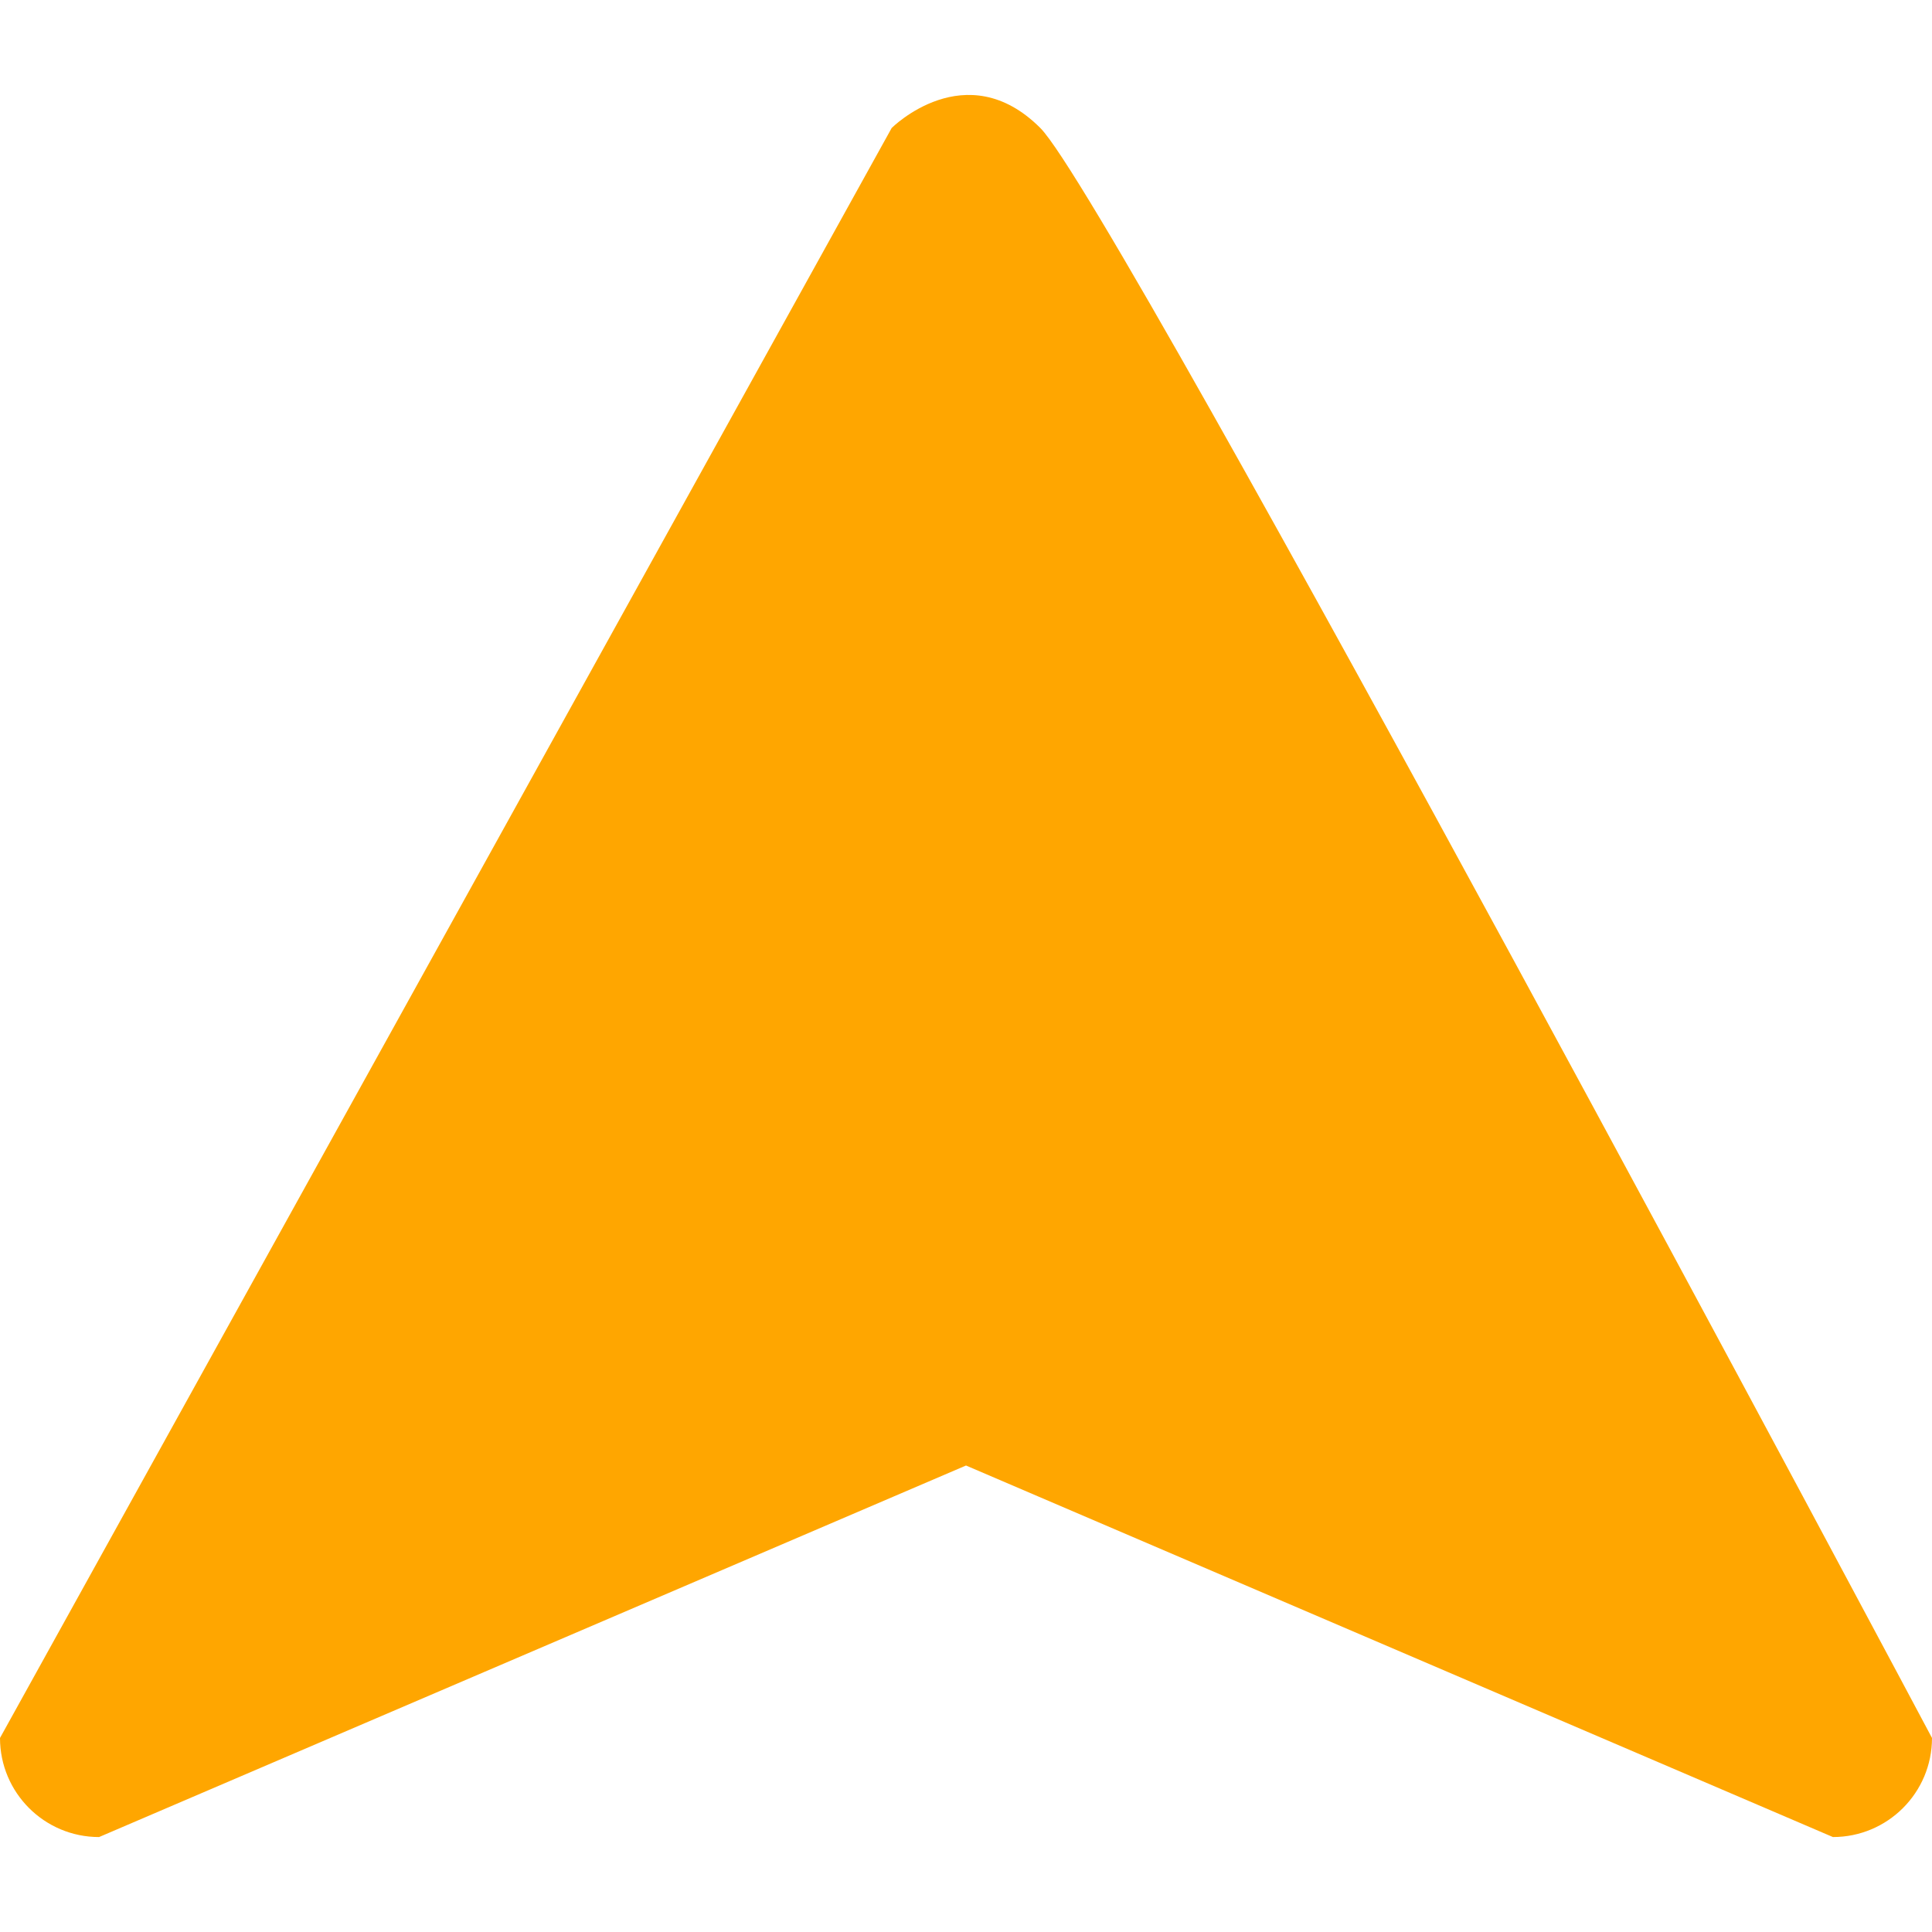
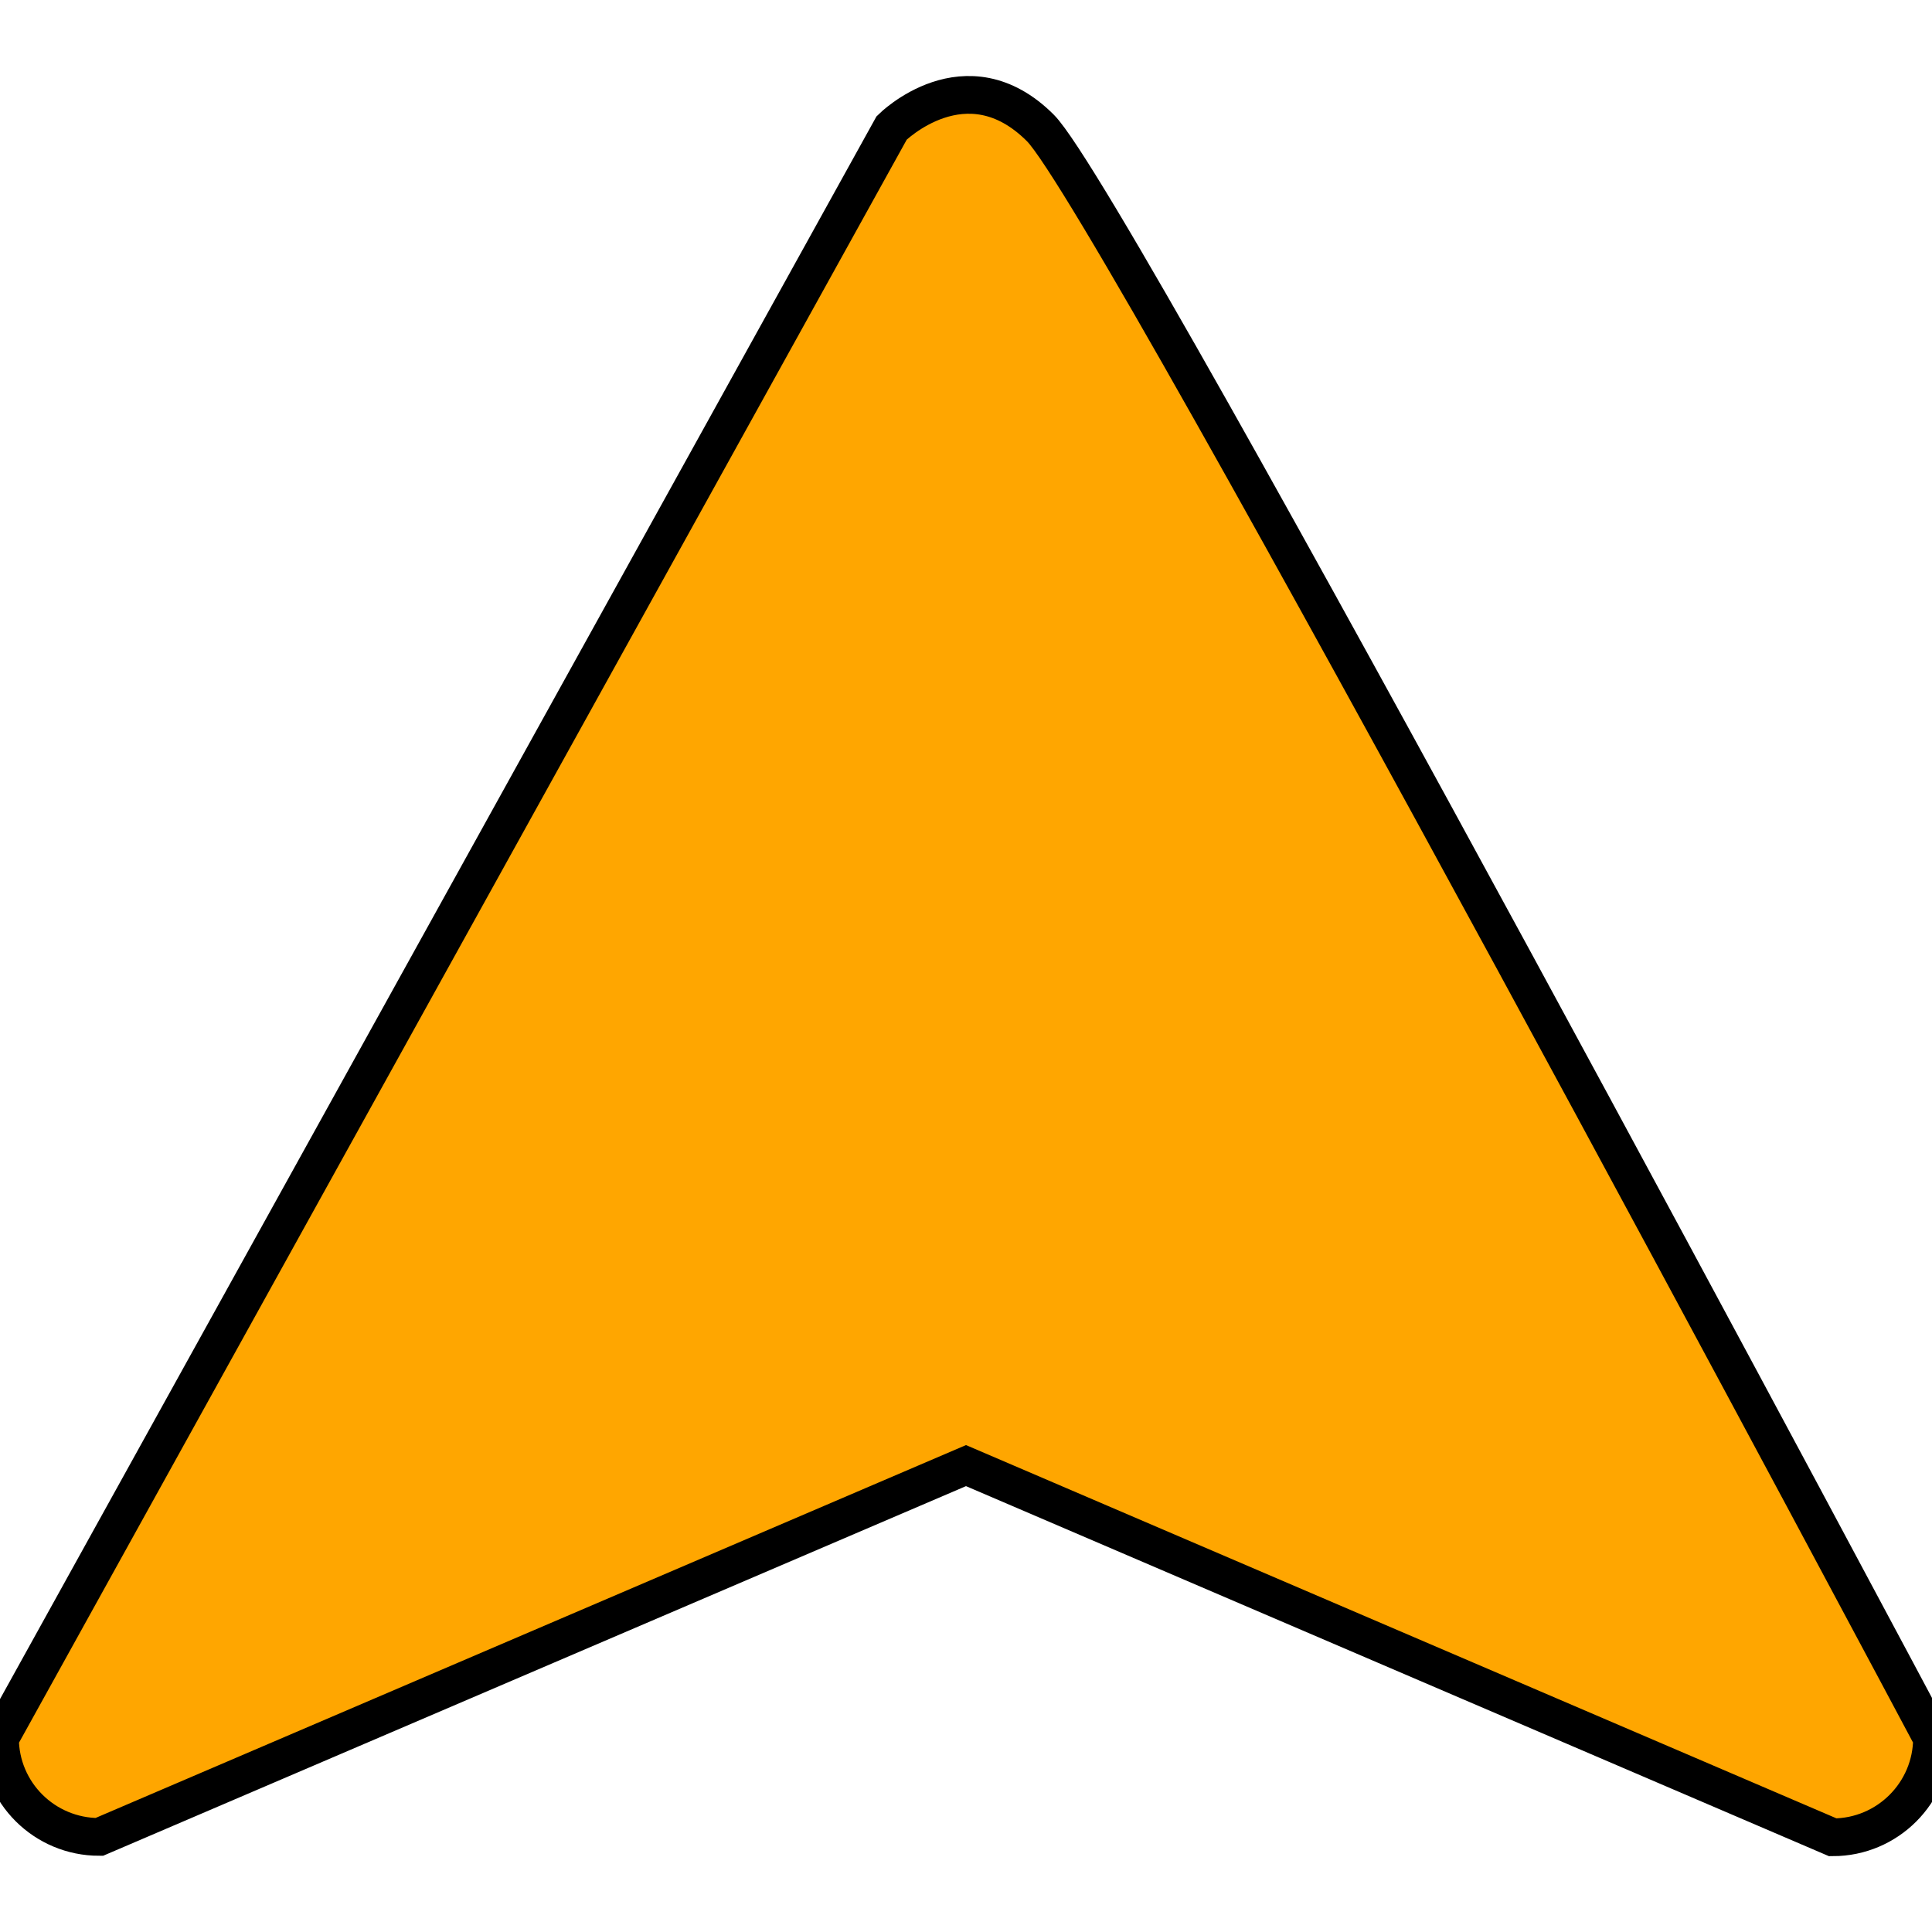
- <svg xmlns="http://www.w3.org/2000/svg" version="1.1" id="Capa_1" x="0px" y="0px" viewBox="0 0 491.858 491.858" style="enable-background:new 0 0 491.858 491.858;" xml:space="preserve" width="512px" height="512px">
+ <svg xmlns="http://www.w3.org/2000/svg" version="1.1" id="Capa_1" x="0px" y="0px" viewBox="0 0 512 512" style="enable-background:new 0 0 512 512;" xml:space="preserve">
+   <style type="text/css">
+ 	.st0{fill:#FFA600;stroke:#000000;stroke-width:10;stroke-miterlimit:10;}
+ </style>
  <g>
    <g>
-       <path d="M491.858,442.461c0,13.931-11.293,25.224-25.224,25.224L245.93,373.097L25.224,467.686    C11.292,467.686,0,456.392,0,442.461L227.011,32.58c0,0,18.918-18.918,37.834,0C283.764,51.499,491.858,442.461,491.858,442.461z" fill="#ffa600" />
+       <path class="st0" d="M512,460.6c0,14.5-11.8,26.3-26.3,26.3L256,388.4L26.3,486.8C11.8,486.8,0,475.1,0,460.6L236.3,33.9    c0,0,19.7-19.7,39.4,0C295.4,53.6,512,460.6,512,460.6z" />
    </g>
-     <g>
- 	</g>
-     <g>
- 	</g>
-     <g>
- 	</g>
-     <g>
- 	</g>
-     <g>
- 	</g>
-     <g>
- 	</g>
-     <g>
- 	</g>
-     <g>
- 	</g>
-     <g>
- 	</g>
-     <g>
- 	</g>
-     <g>
- 	</g>
-     <g>
- 	</g>
-     <g>
- 	</g>
-     <g>
- 	</g>
-     <g>
- 	</g>
  </g>
-   <g>
- </g>
-   <g>
- </g>
-   <g>
- </g>
-   <g>
- </g>
-   <g>
- </g>
-   <g>
- </g>
-   <g>
- </g>
-   <g>
- </g>
-   <g>
- </g>
-   <g>
- </g>
-   <g>
- </g>
-   <g>
- </g>
-   <g>
- </g>
-   <g>
- </g>
-   <g>
- </g>
</svg>
